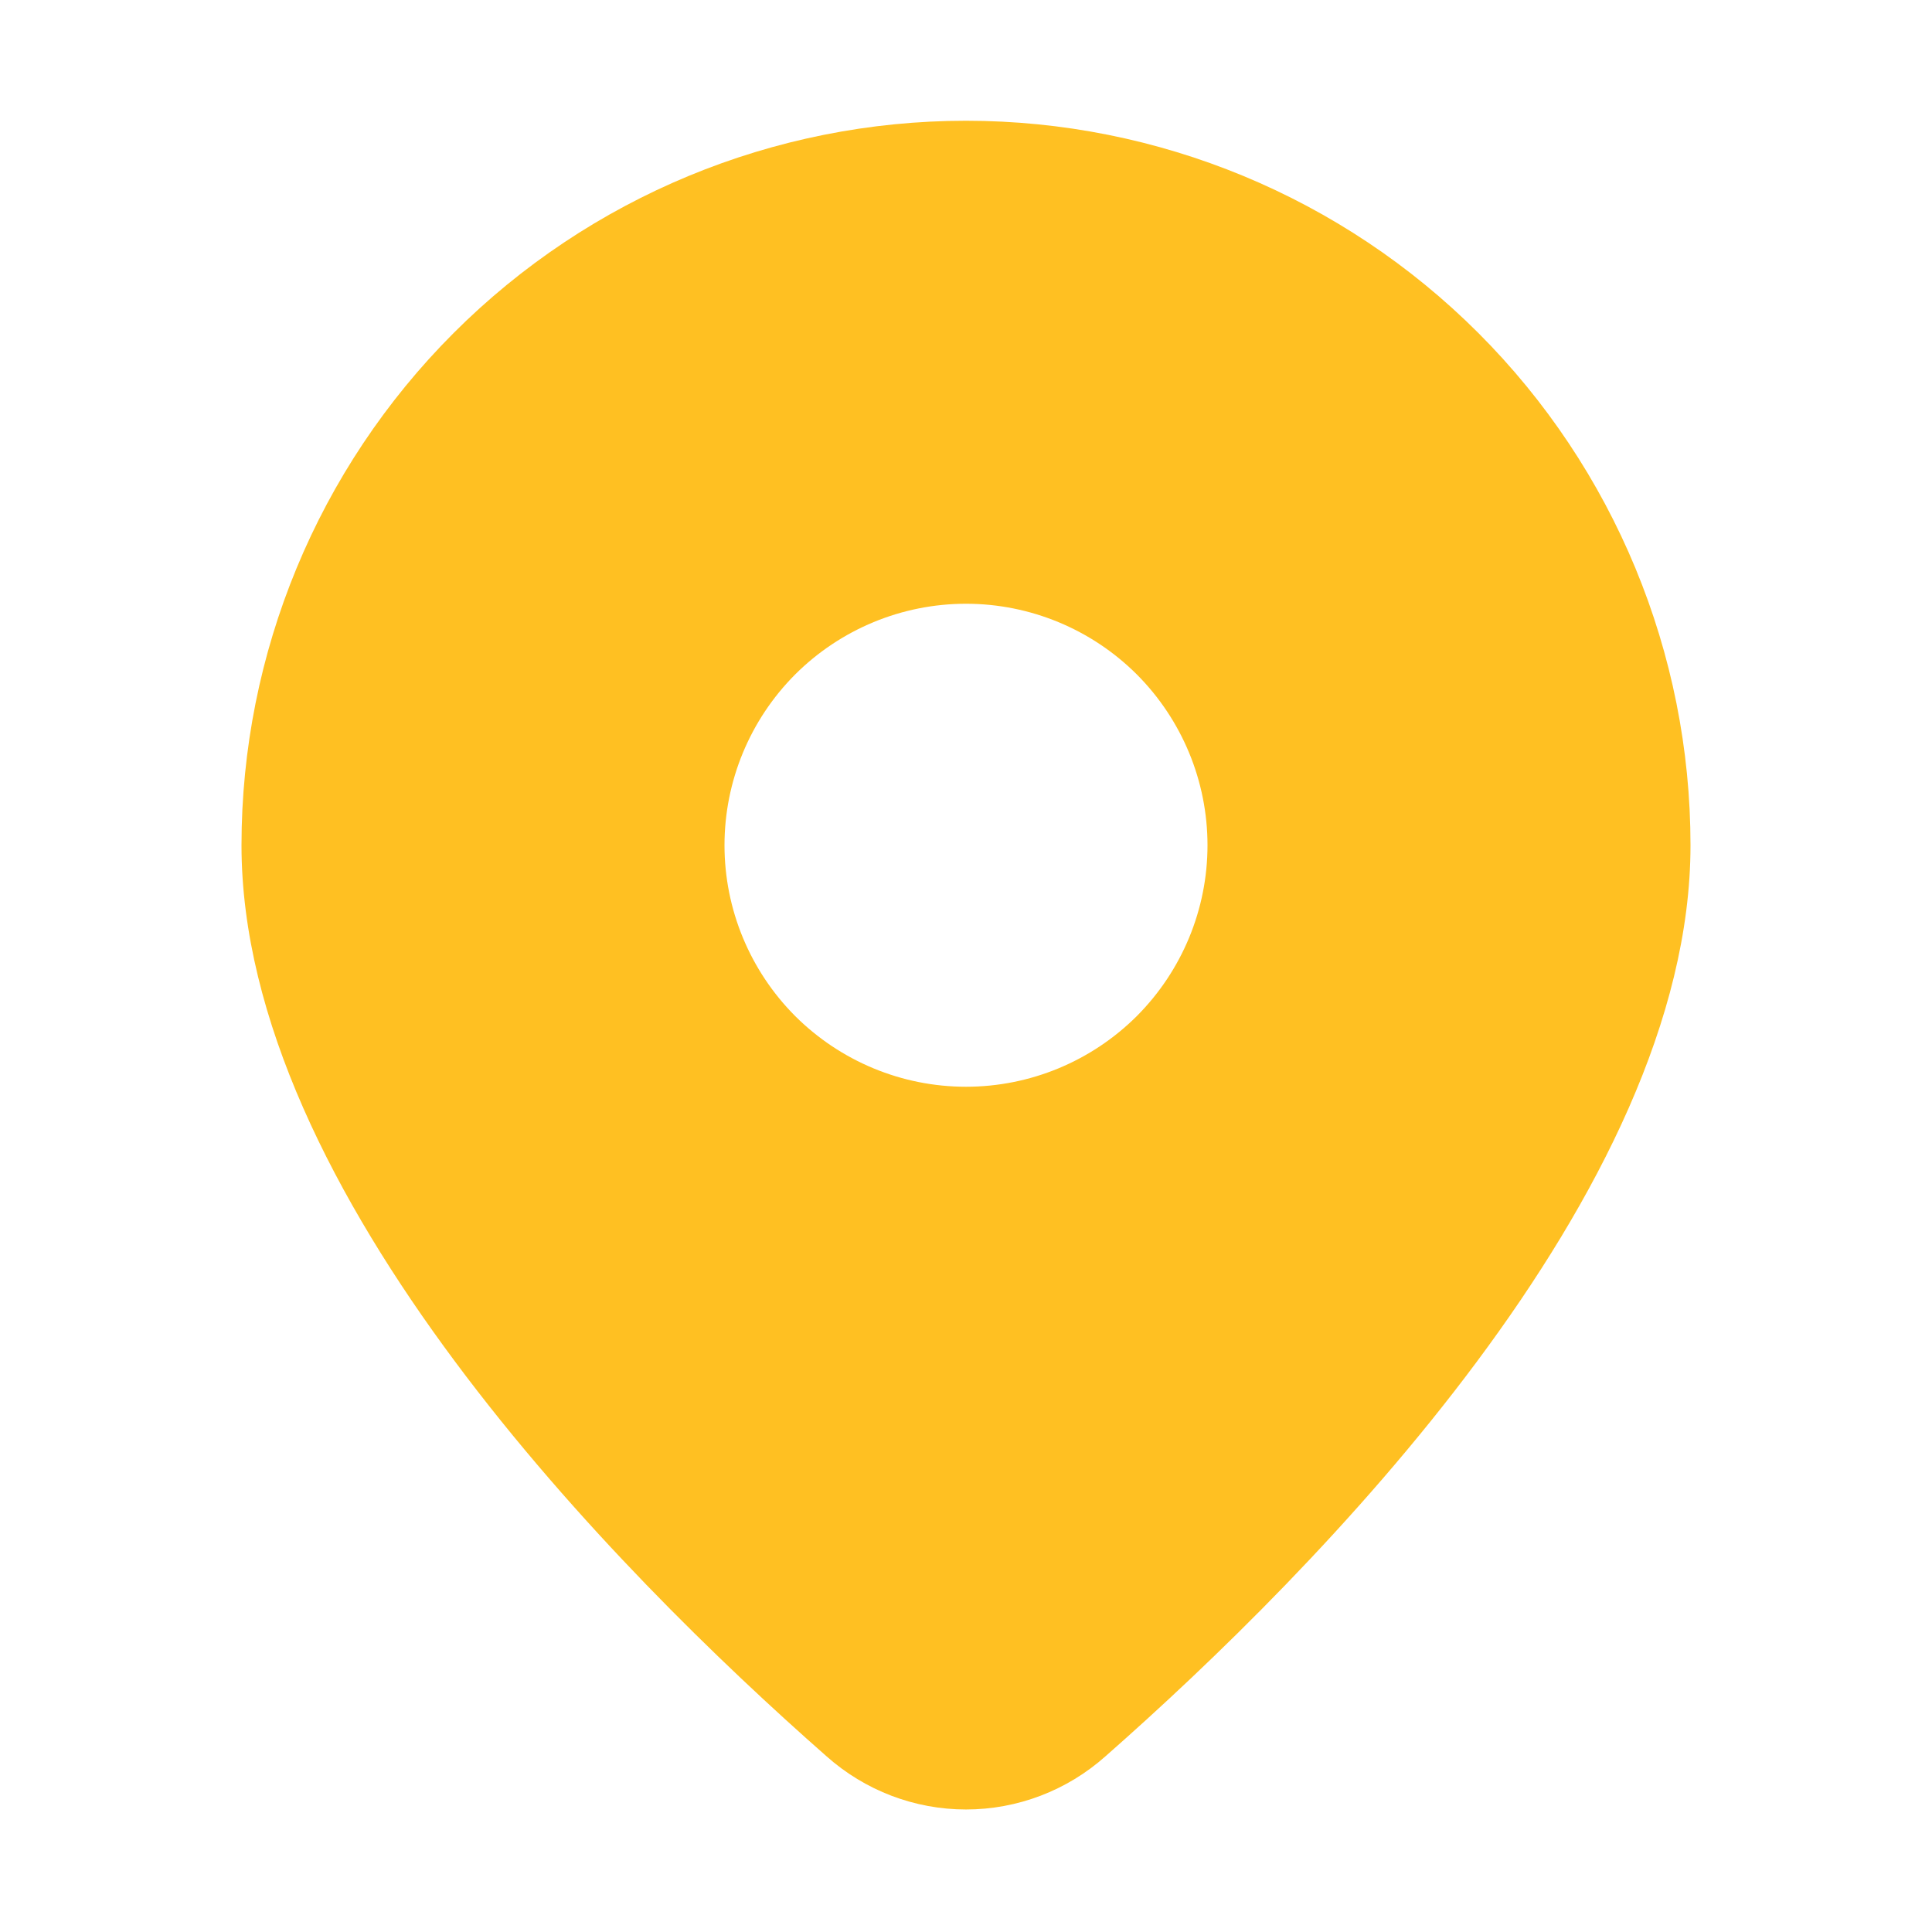
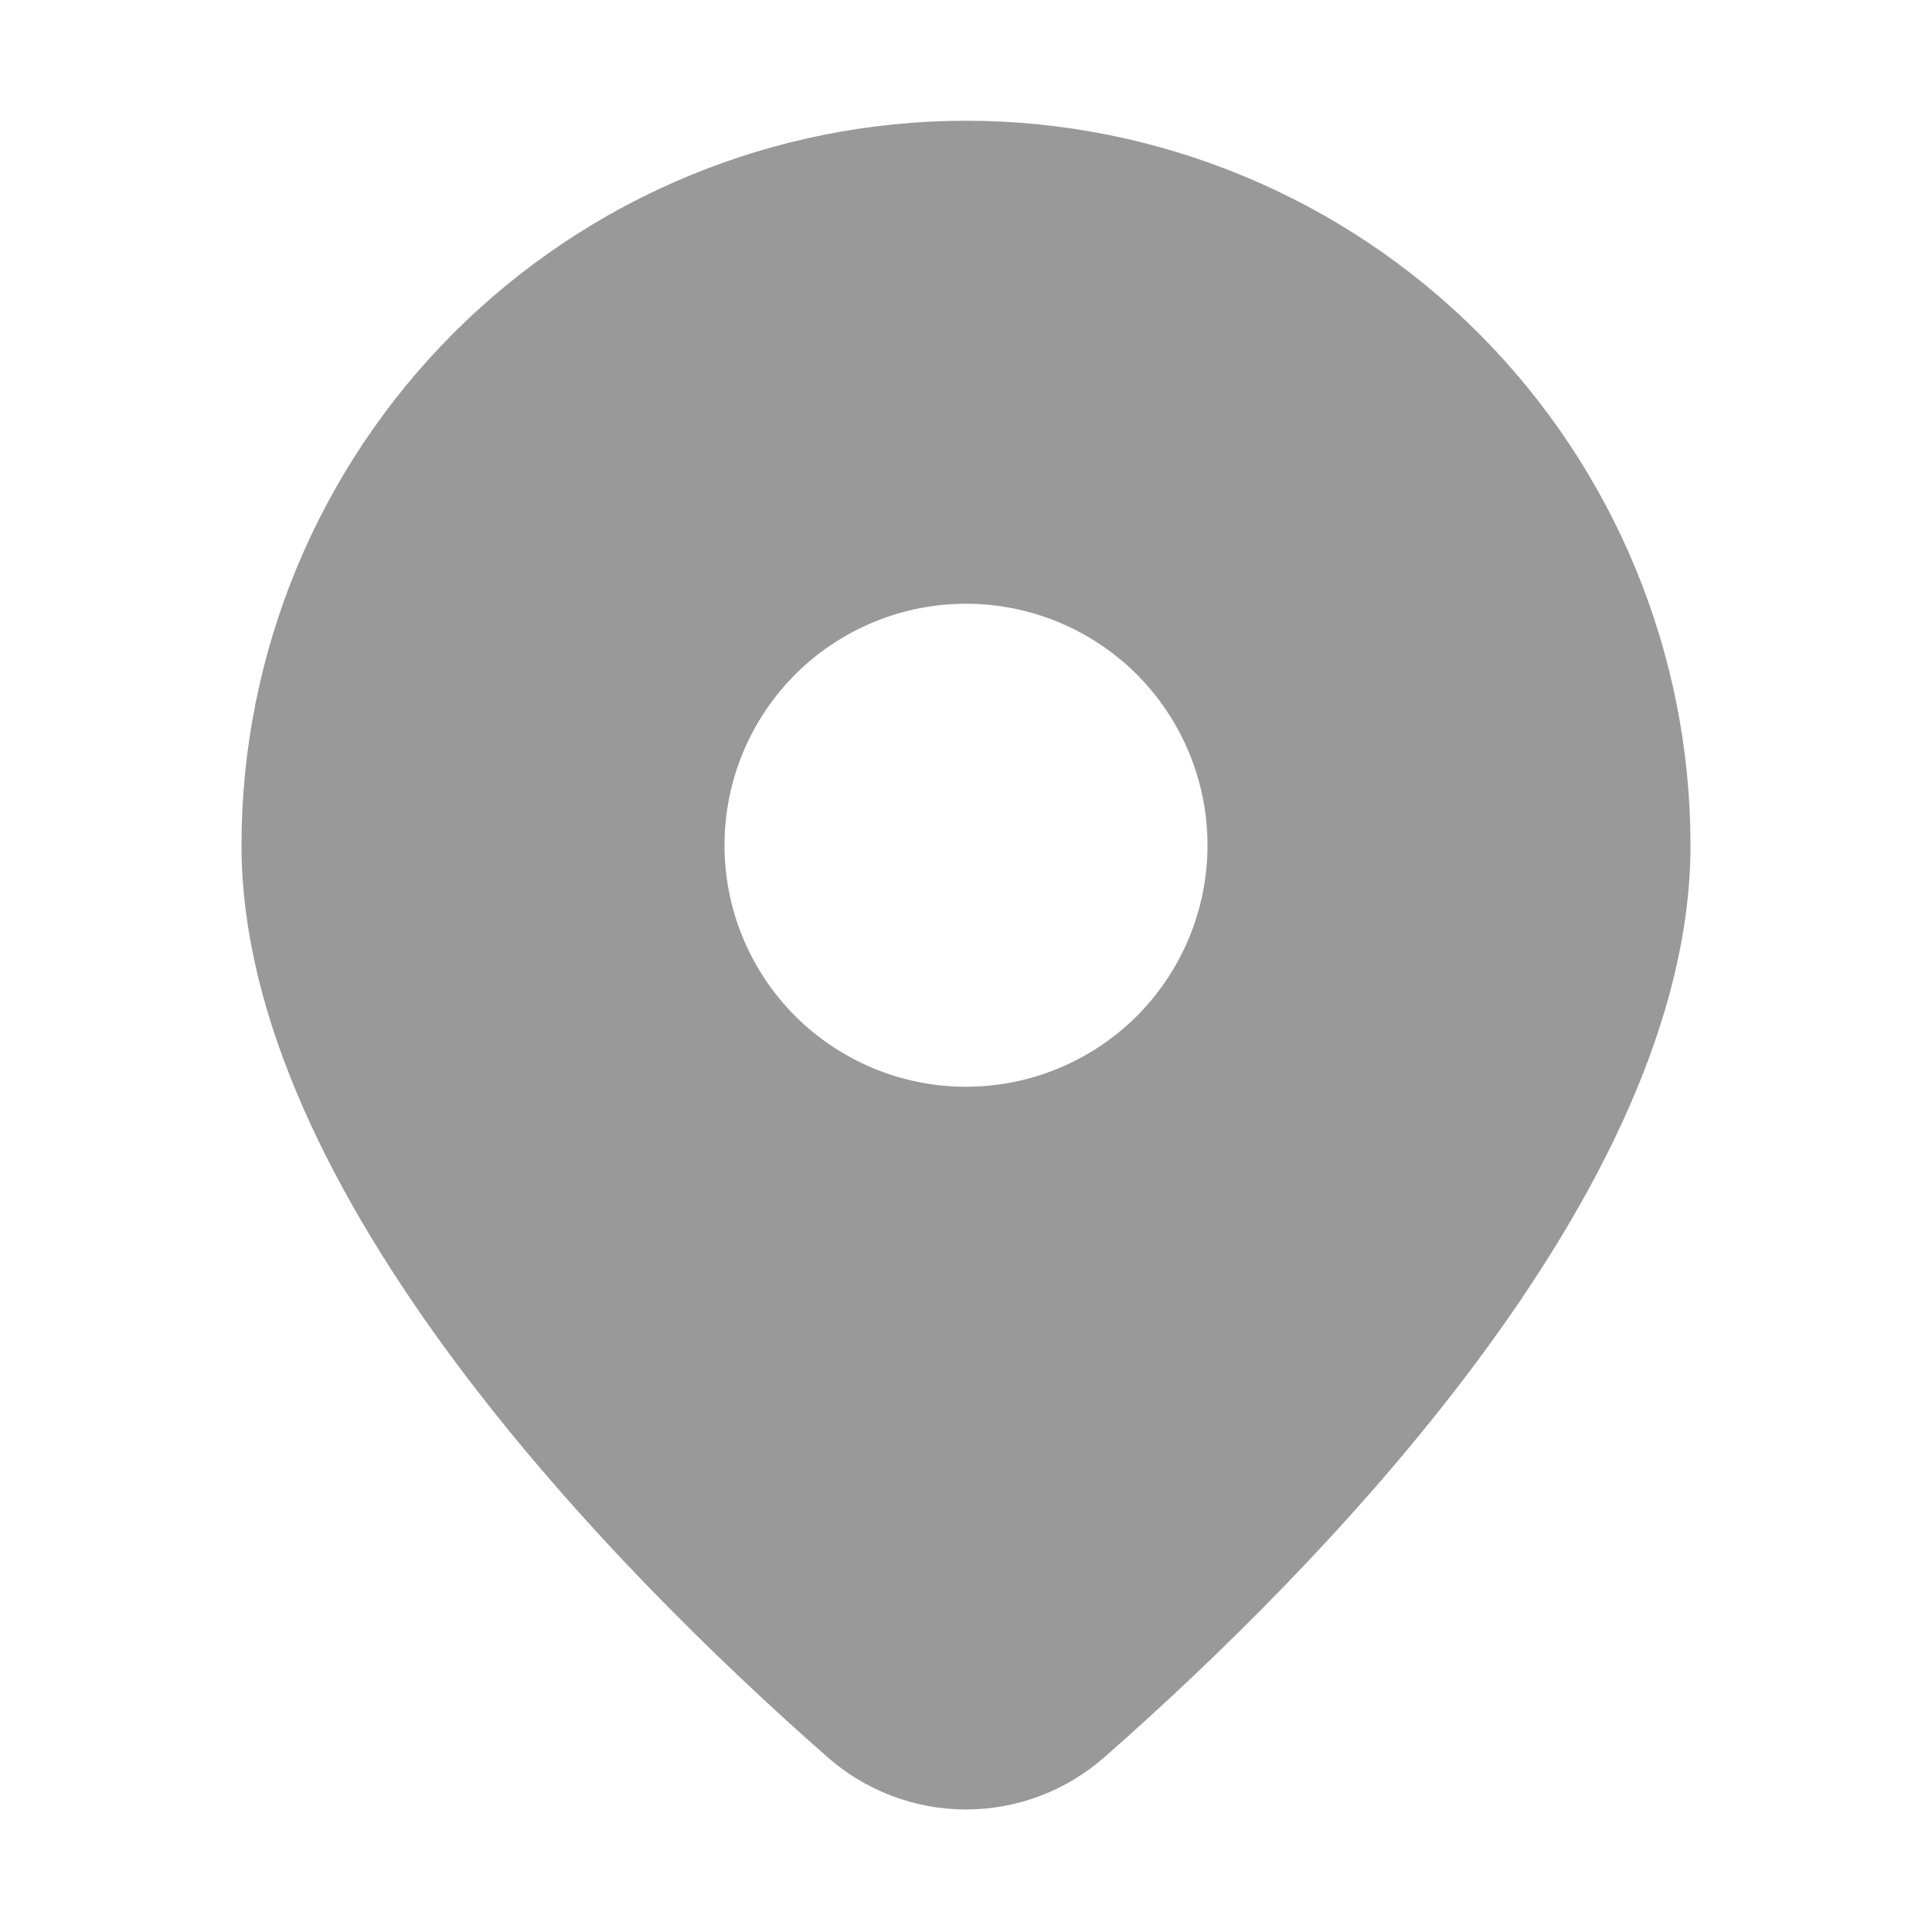
<svg xmlns="http://www.w3.org/2000/svg" width="12" height="12" viewBox="0 0 12 12" fill="none">
-   <path d="M6.867 10.908C8.174 9.758 10.5 7.407 10.5 5.25C10.5 4.057 10.026 2.912 9.182 2.068C8.338 1.224 7.193 0.75 6 0.75C4.807 0.75 3.662 1.224 2.818 2.068C1.974 2.912 1.5 4.057 1.5 5.25C1.5 7.407 3.825 9.758 5.133 10.908C5.372 11.121 5.68 11.239 6 11.239C6.32 11.239 6.628 11.121 6.867 10.908ZM4.5 5.25C4.5 4.852 4.658 4.471 4.939 4.189C5.221 3.908 5.602 3.75 6 3.75C6.398 3.75 6.779 3.908 7.061 4.189C7.342 4.471 7.5 4.852 7.5 5.25C7.5 5.648 7.342 6.029 7.061 6.311C6.779 6.592 6.398 6.75 6 6.75C5.602 6.75 5.221 6.592 4.939 6.311C4.658 6.029 4.5 5.648 4.5 5.25Z" fill="#FFC022" />
+   <path d="M6.867 10.908C8.174 9.758 10.5 7.407 10.5 5.25C10.5 4.057 10.026 2.912 9.182 2.068C8.338 1.224 7.193 0.75 6 0.75C4.807 0.75 3.662 1.224 2.818 2.068C1.974 2.912 1.5 4.057 1.5 5.25C1.5 7.407 3.825 9.758 5.133 10.908C5.372 11.121 5.68 11.239 6 11.239C6.32 11.239 6.628 11.121 6.867 10.908ZM4.5 5.25C4.5 4.852 4.658 4.471 4.939 4.189C5.221 3.908 5.602 3.75 6 3.75C6.398 3.75 6.779 3.908 7.061 4.189C7.342 4.471 7.5 4.852 7.5 5.25C7.5 5.648 7.342 6.029 7.061 6.311C6.779 6.592 6.398 6.75 6 6.75C5.602 6.75 5.221 6.592 4.939 6.311C4.658 6.029 4.5 5.648 4.5 5.25Z" fill="#999999" />
</svg>
